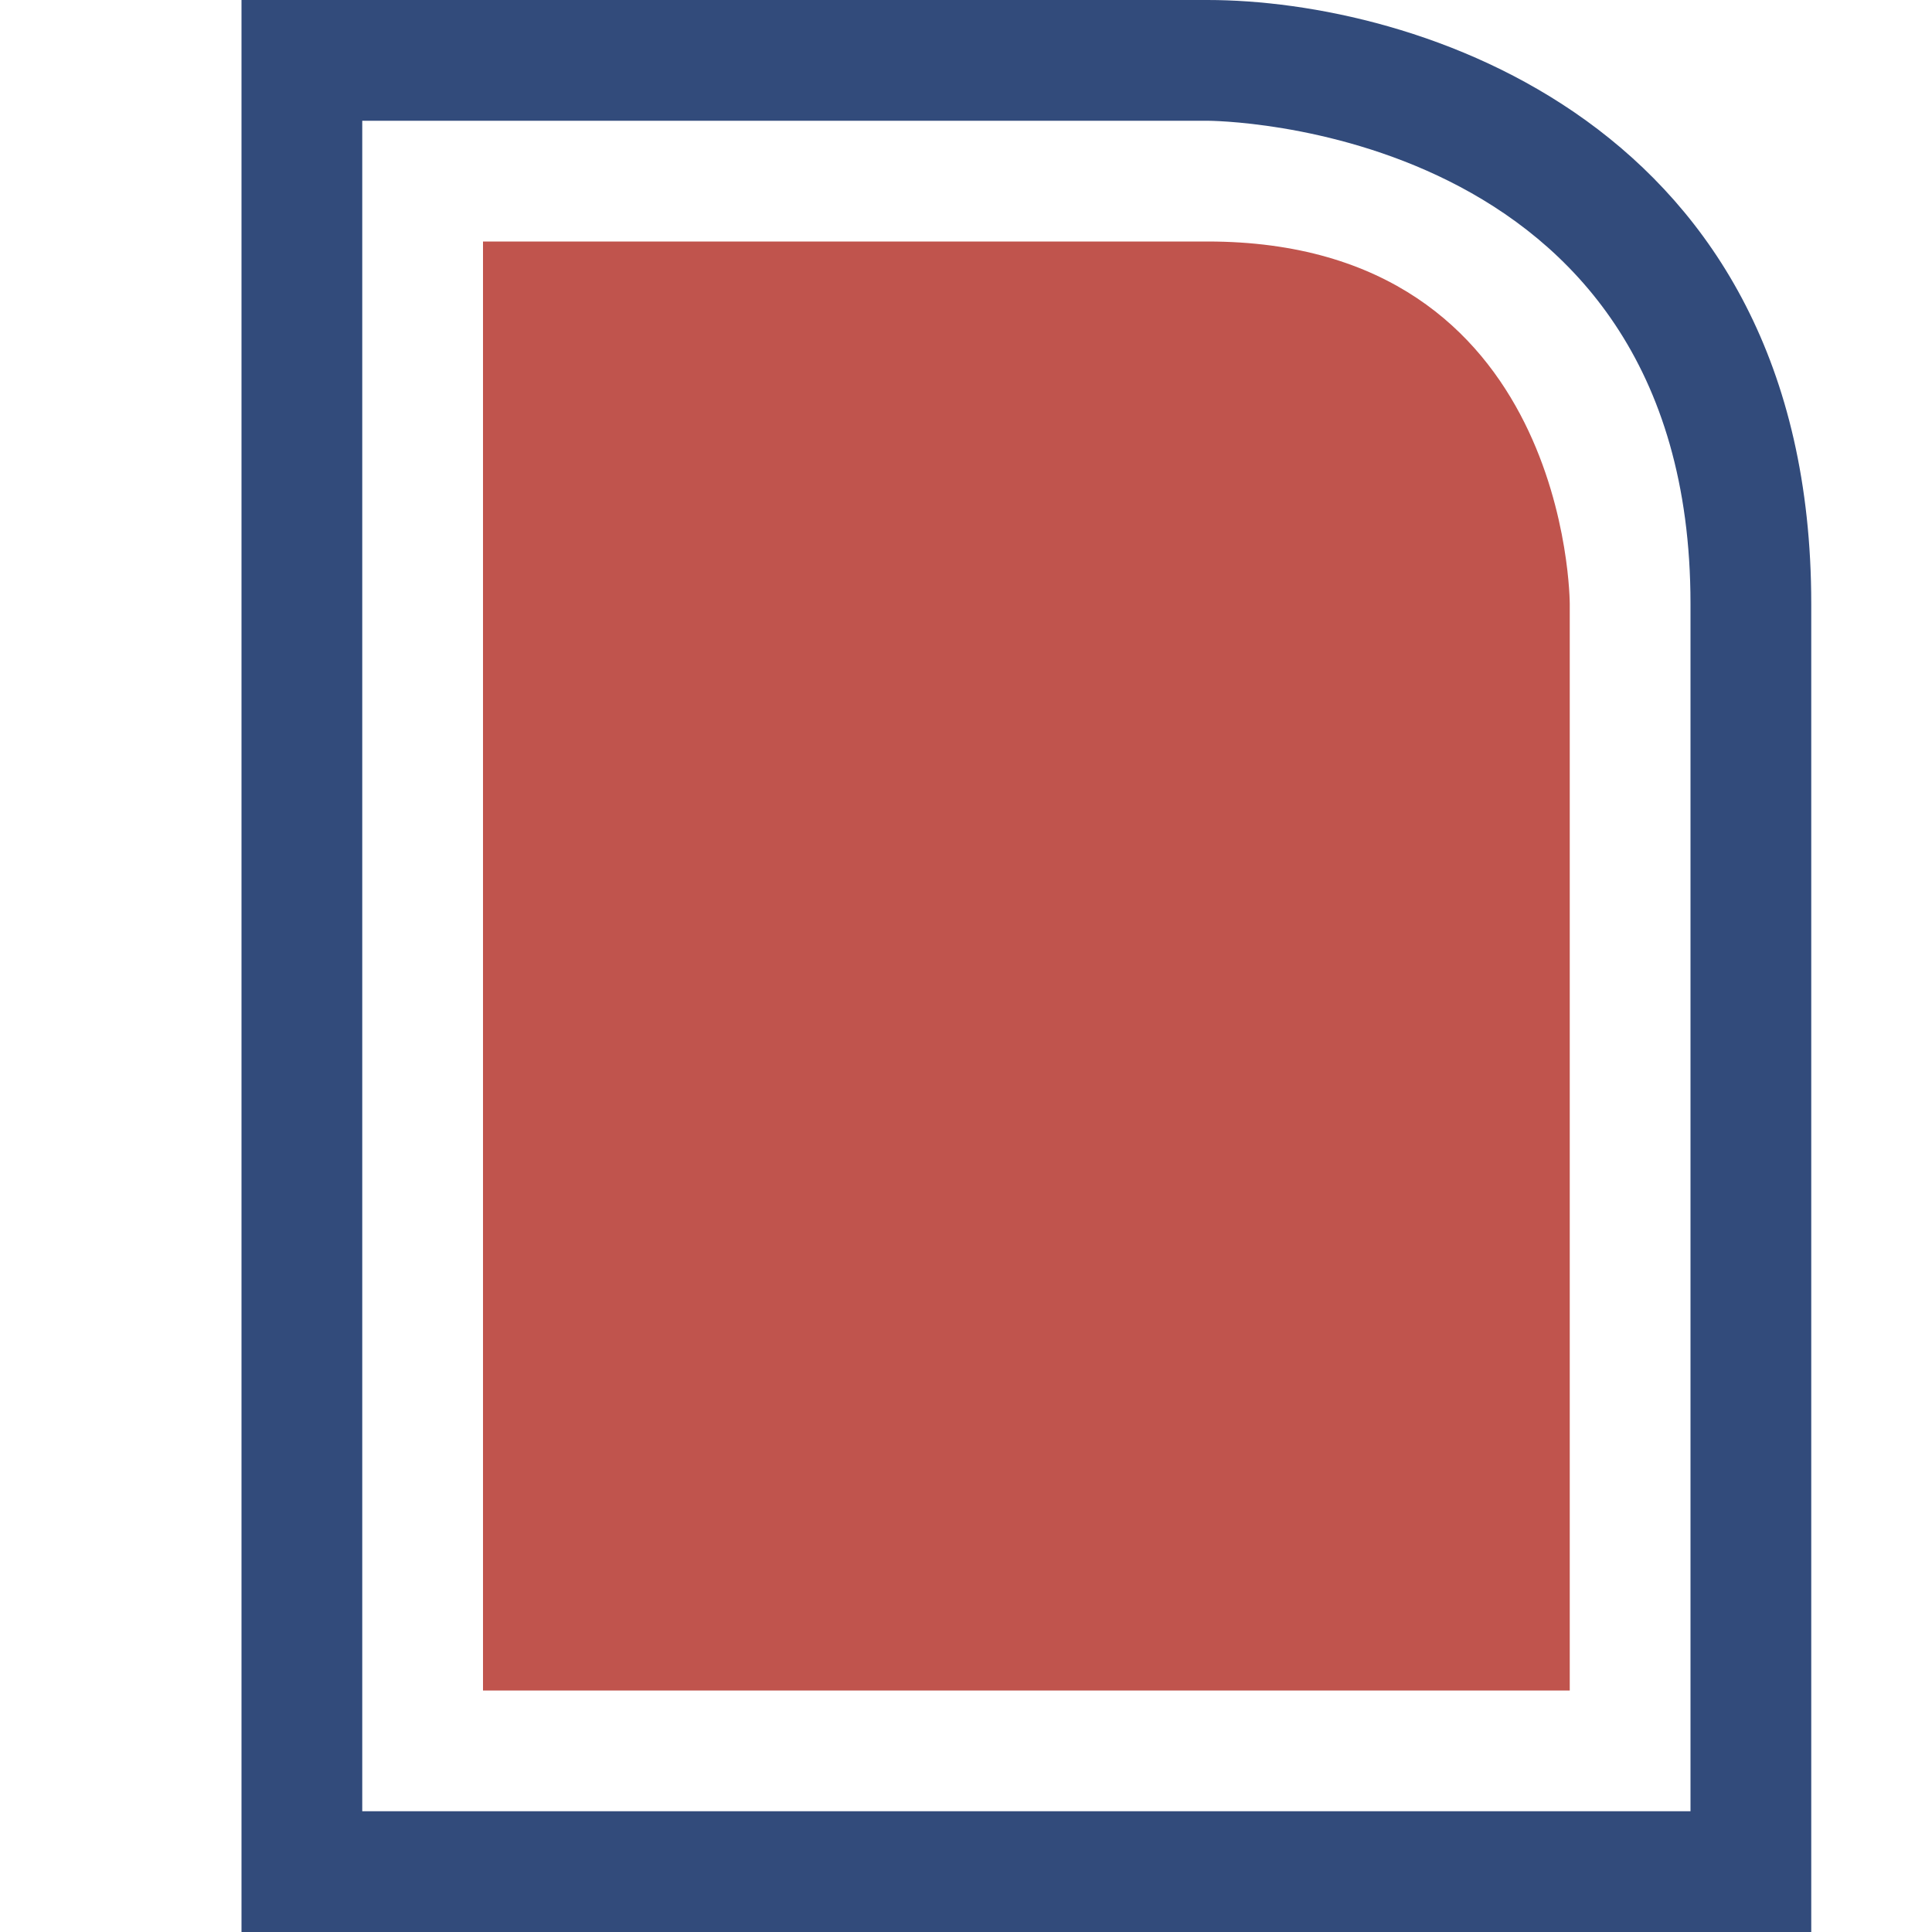
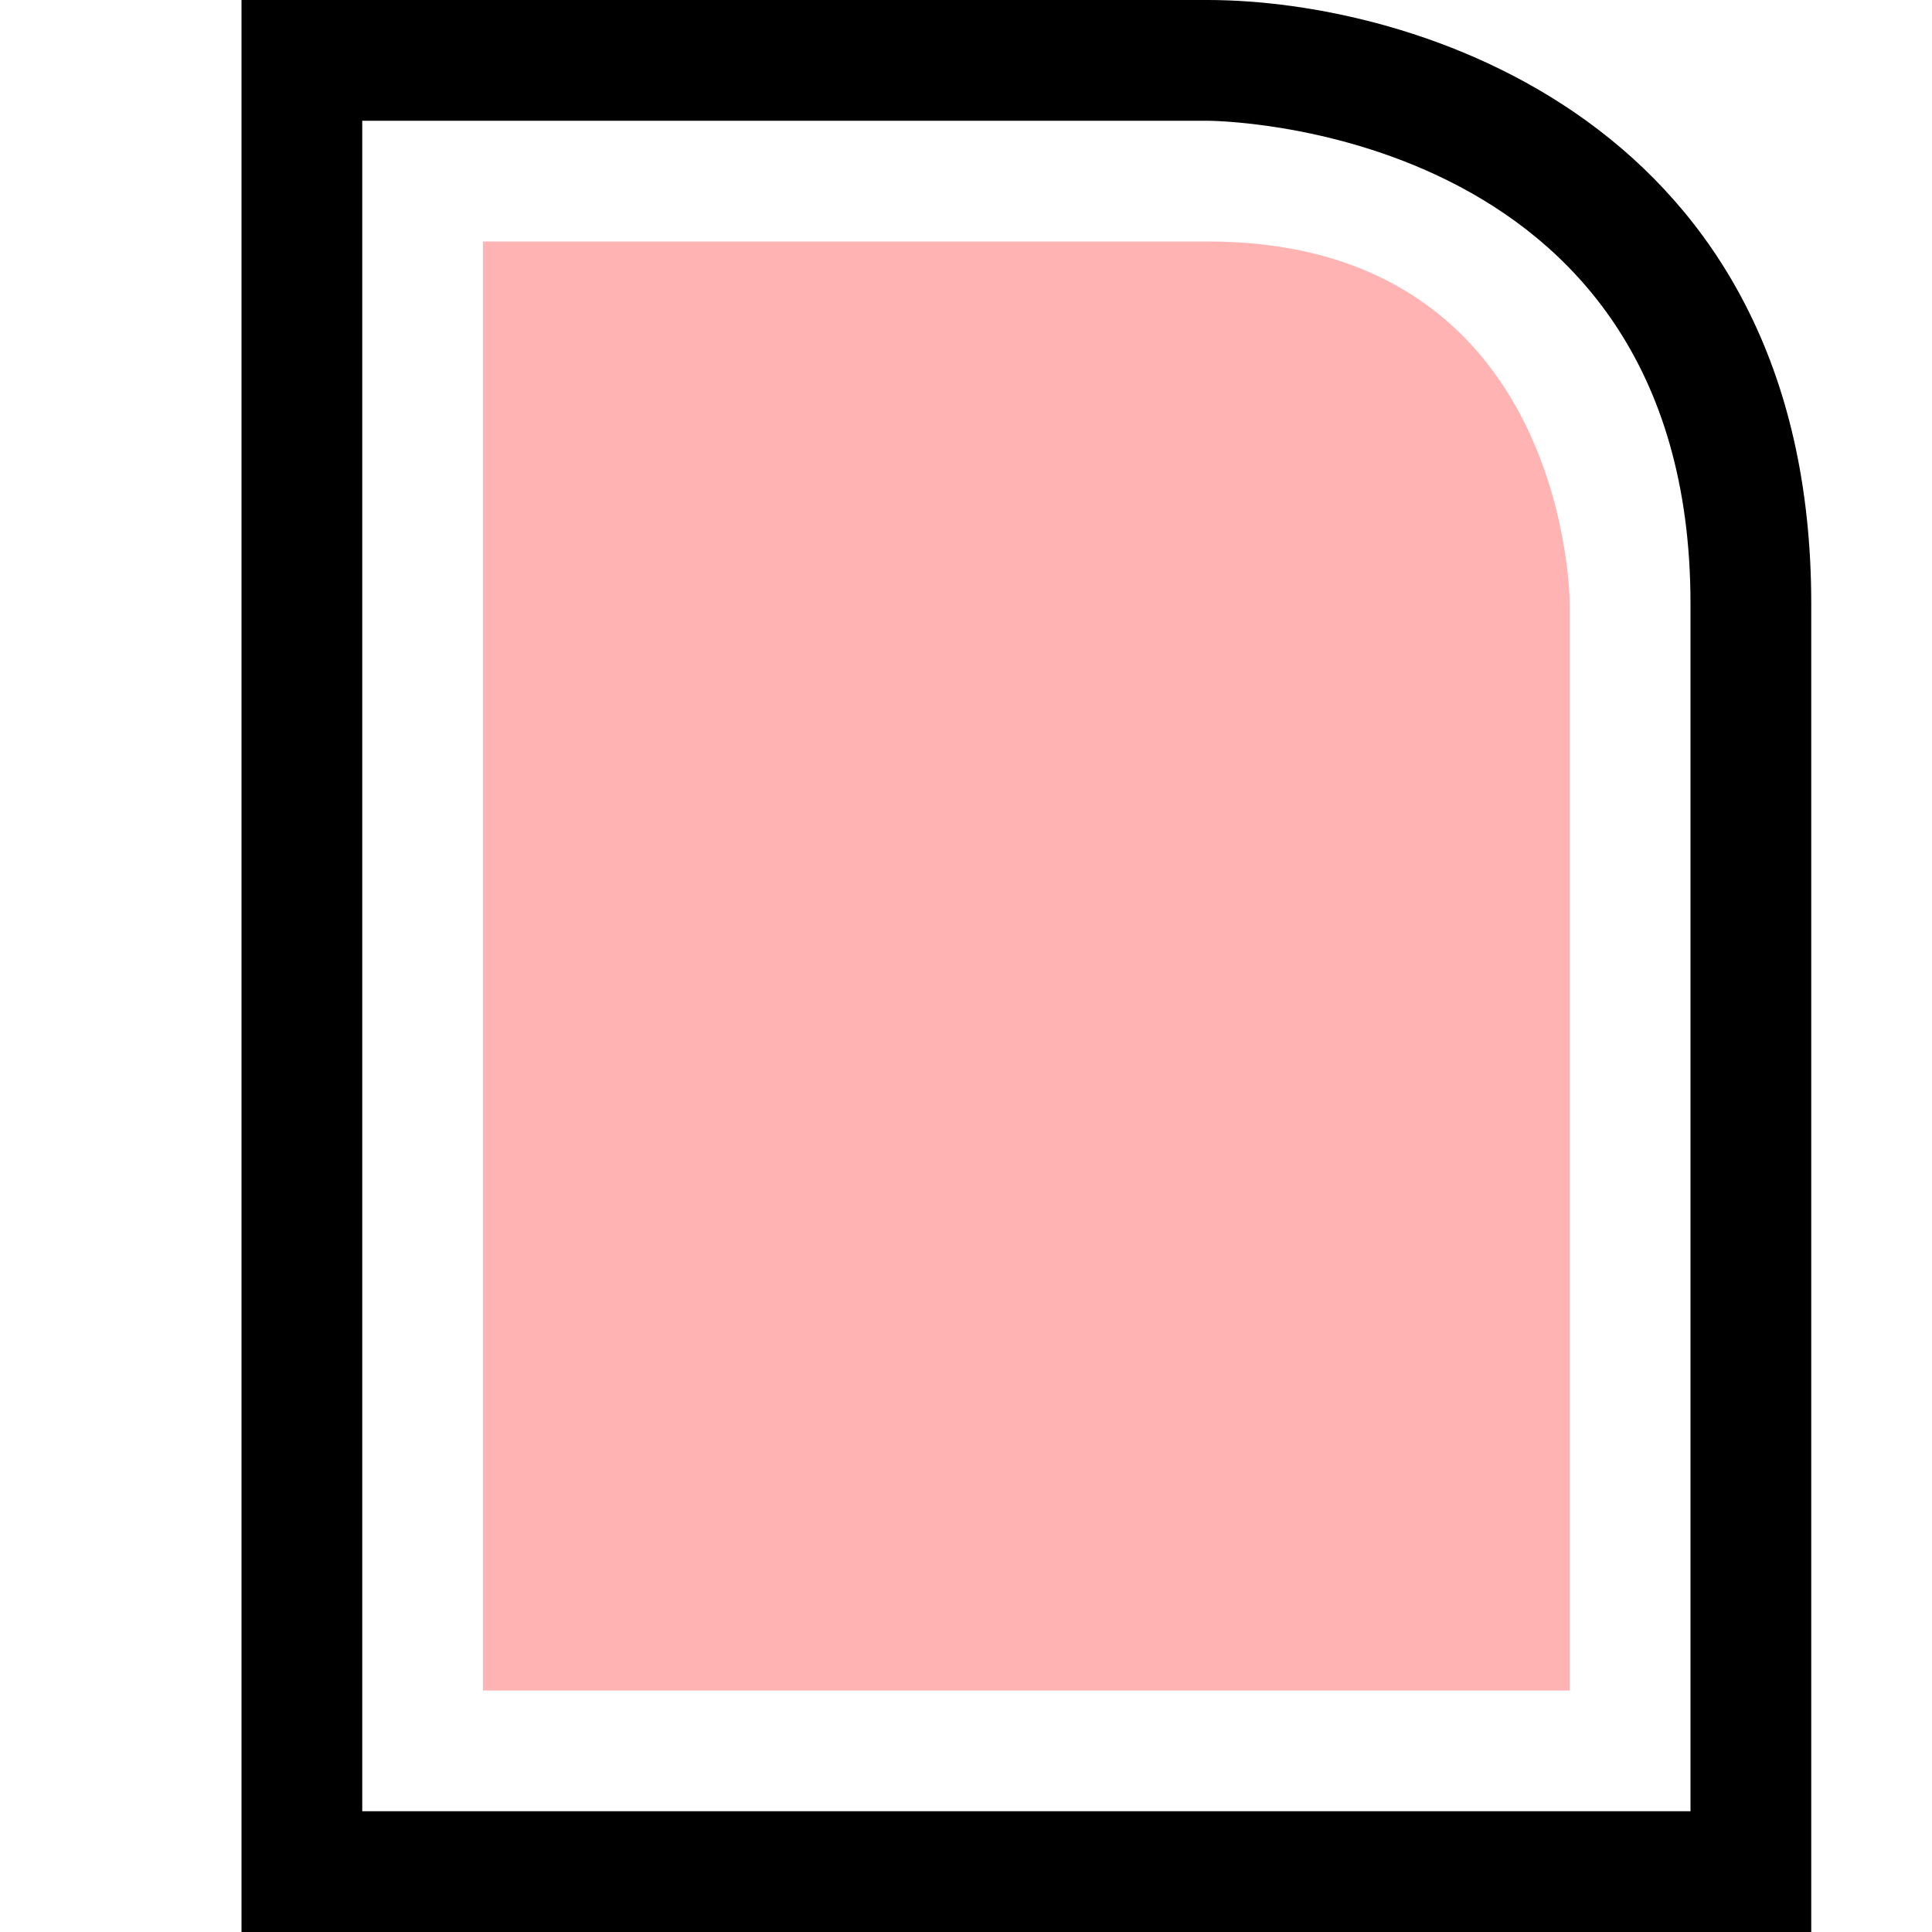
<svg xmlns="http://www.w3.org/2000/svg" width="16" height="16" viewBox="0 0 16 16" fill="none">
-   <path d="M4 2V14H13V5C13 5 13 2 10 2C7 2 4 2 4 2Z" fill="#C0544D" />
-   <path d="M2 16H15V5C15 1 11.7 0 10 0H2V16ZM3 1H10C10 1 14 1 14 5C14 9 14 15 14 15H3" fill="#324B7B" />
+   <path d="M4 2V14H13V5C13 5 13 2 10 2C7 2 4 2 4 2Z" fill="#FF0000" fill-opacity="0.3" />
+   <path d="M2 16H15V5C15 1 11.7 0 10 0H2V16ZM3 1H10C10 1 14 1 14 5C14 9 14 15 14 15H3" fill="black" />
</svg>
